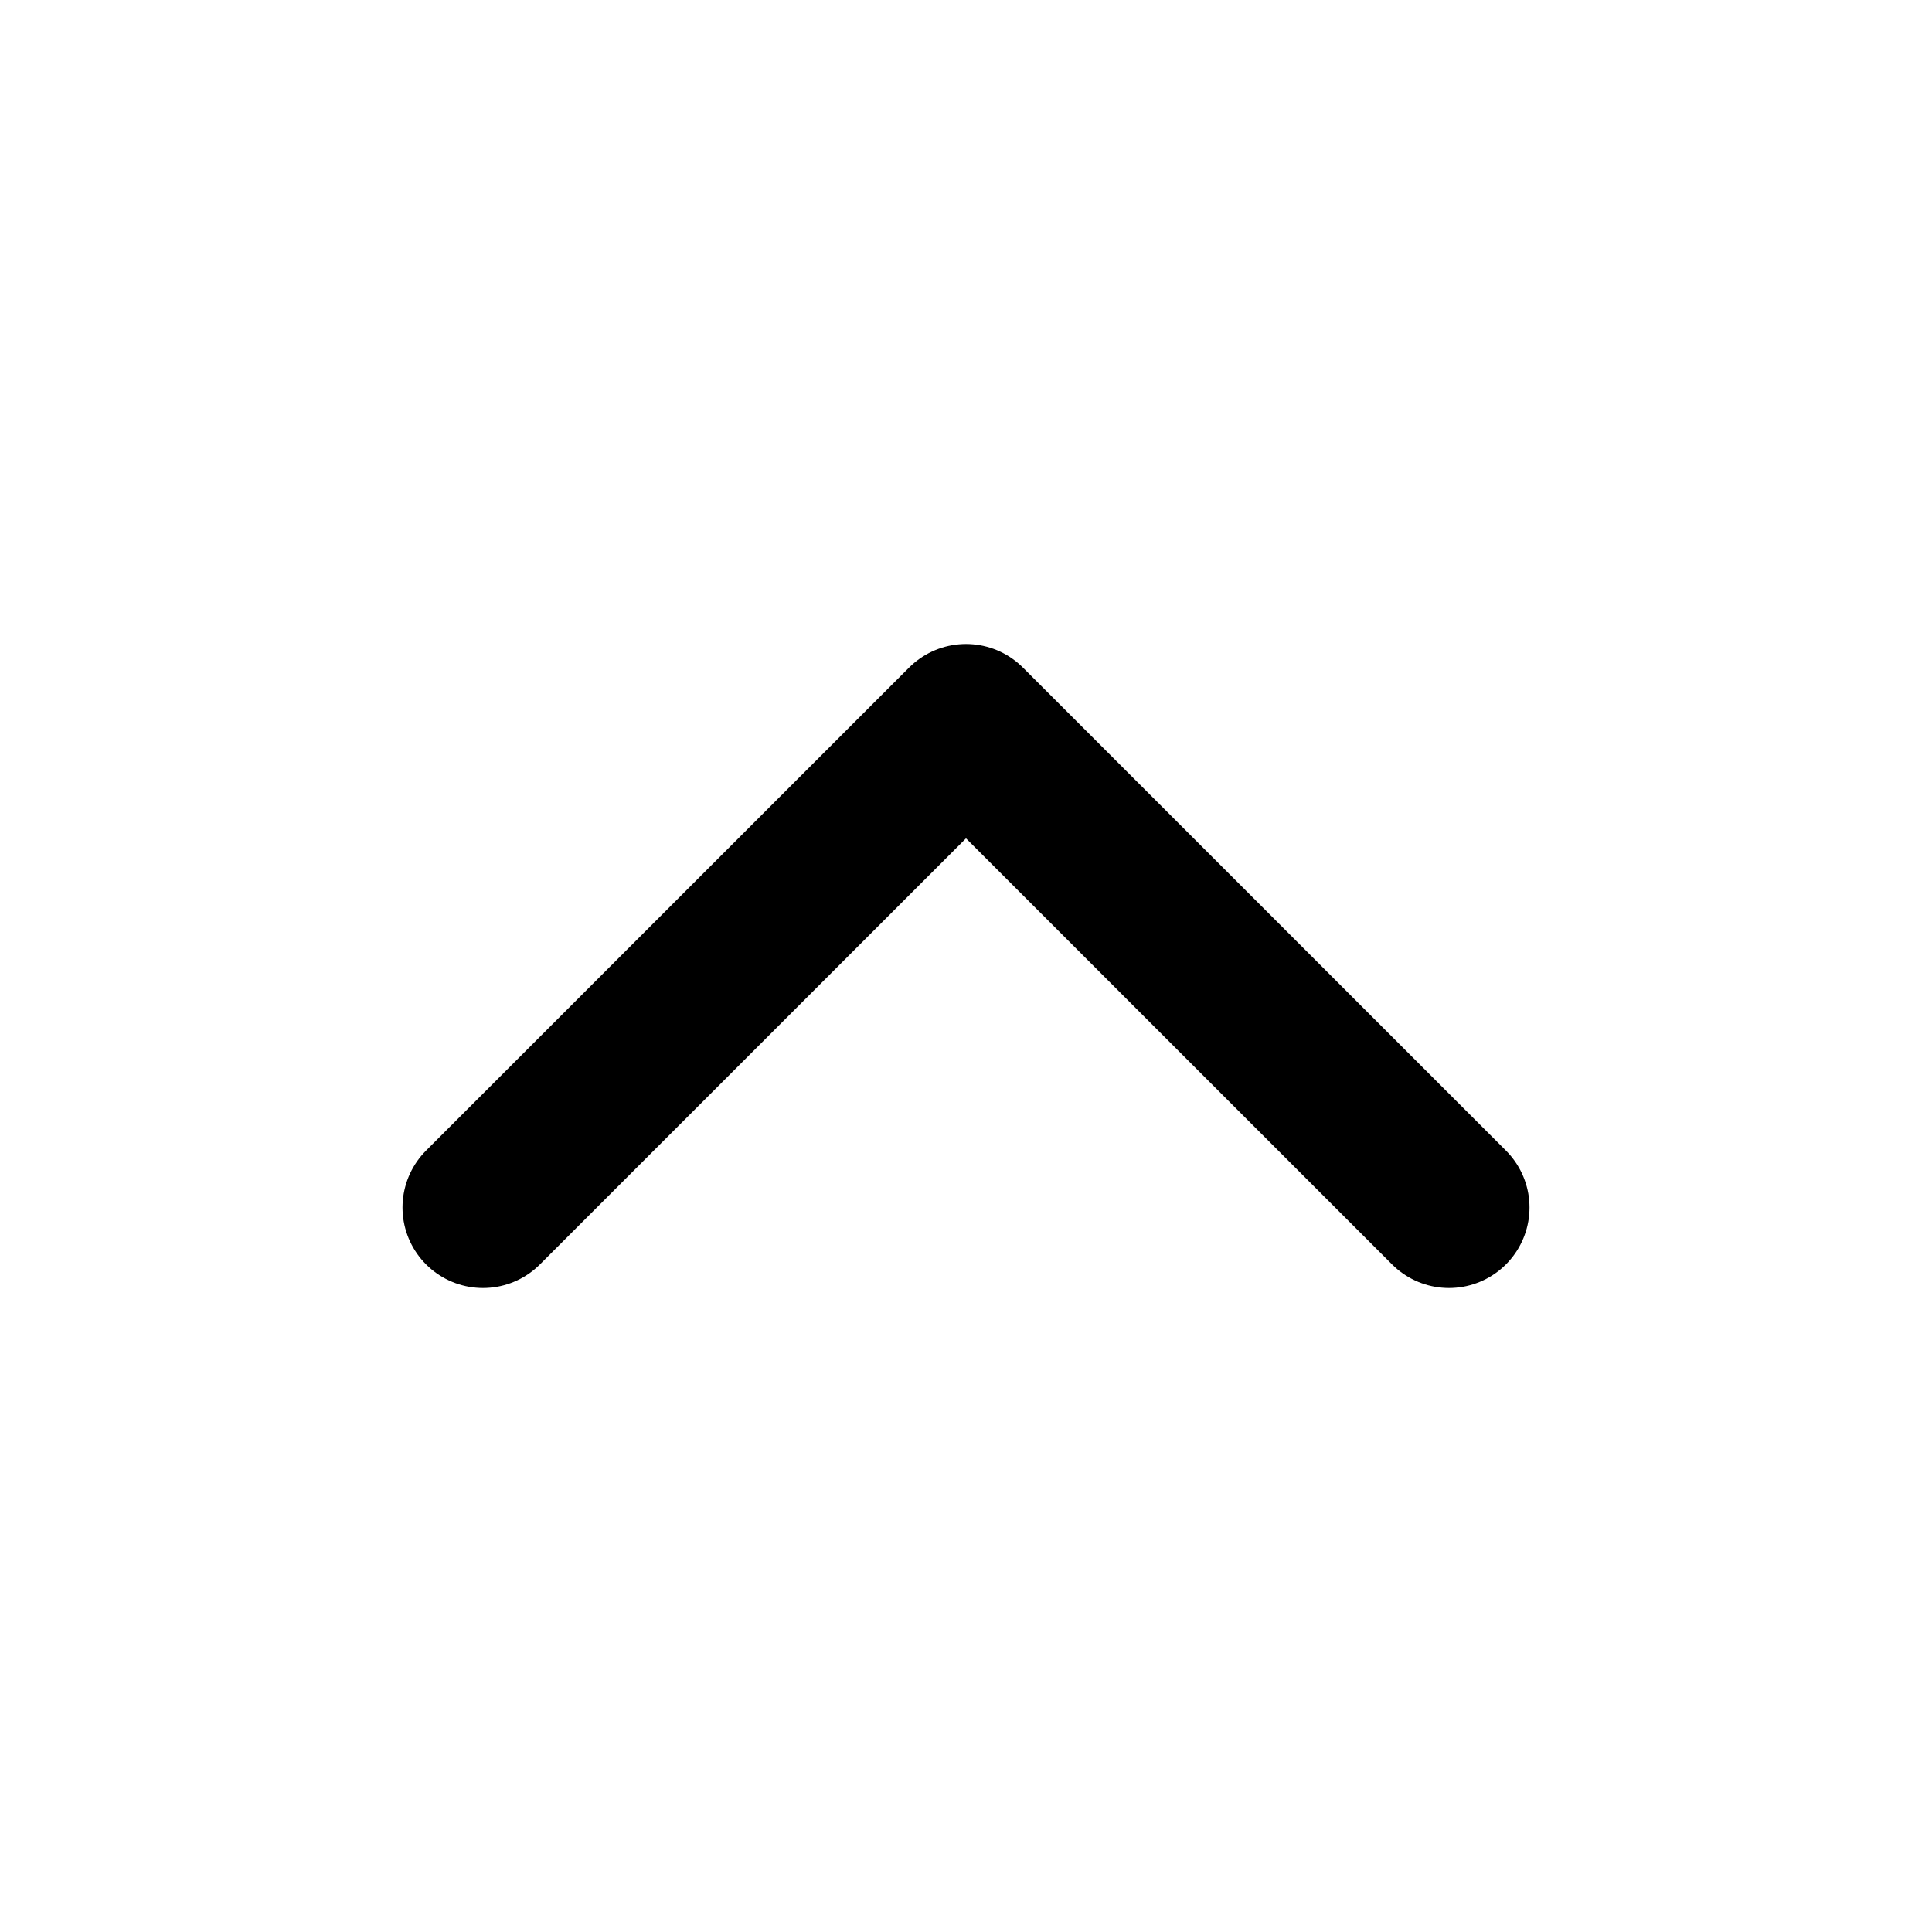
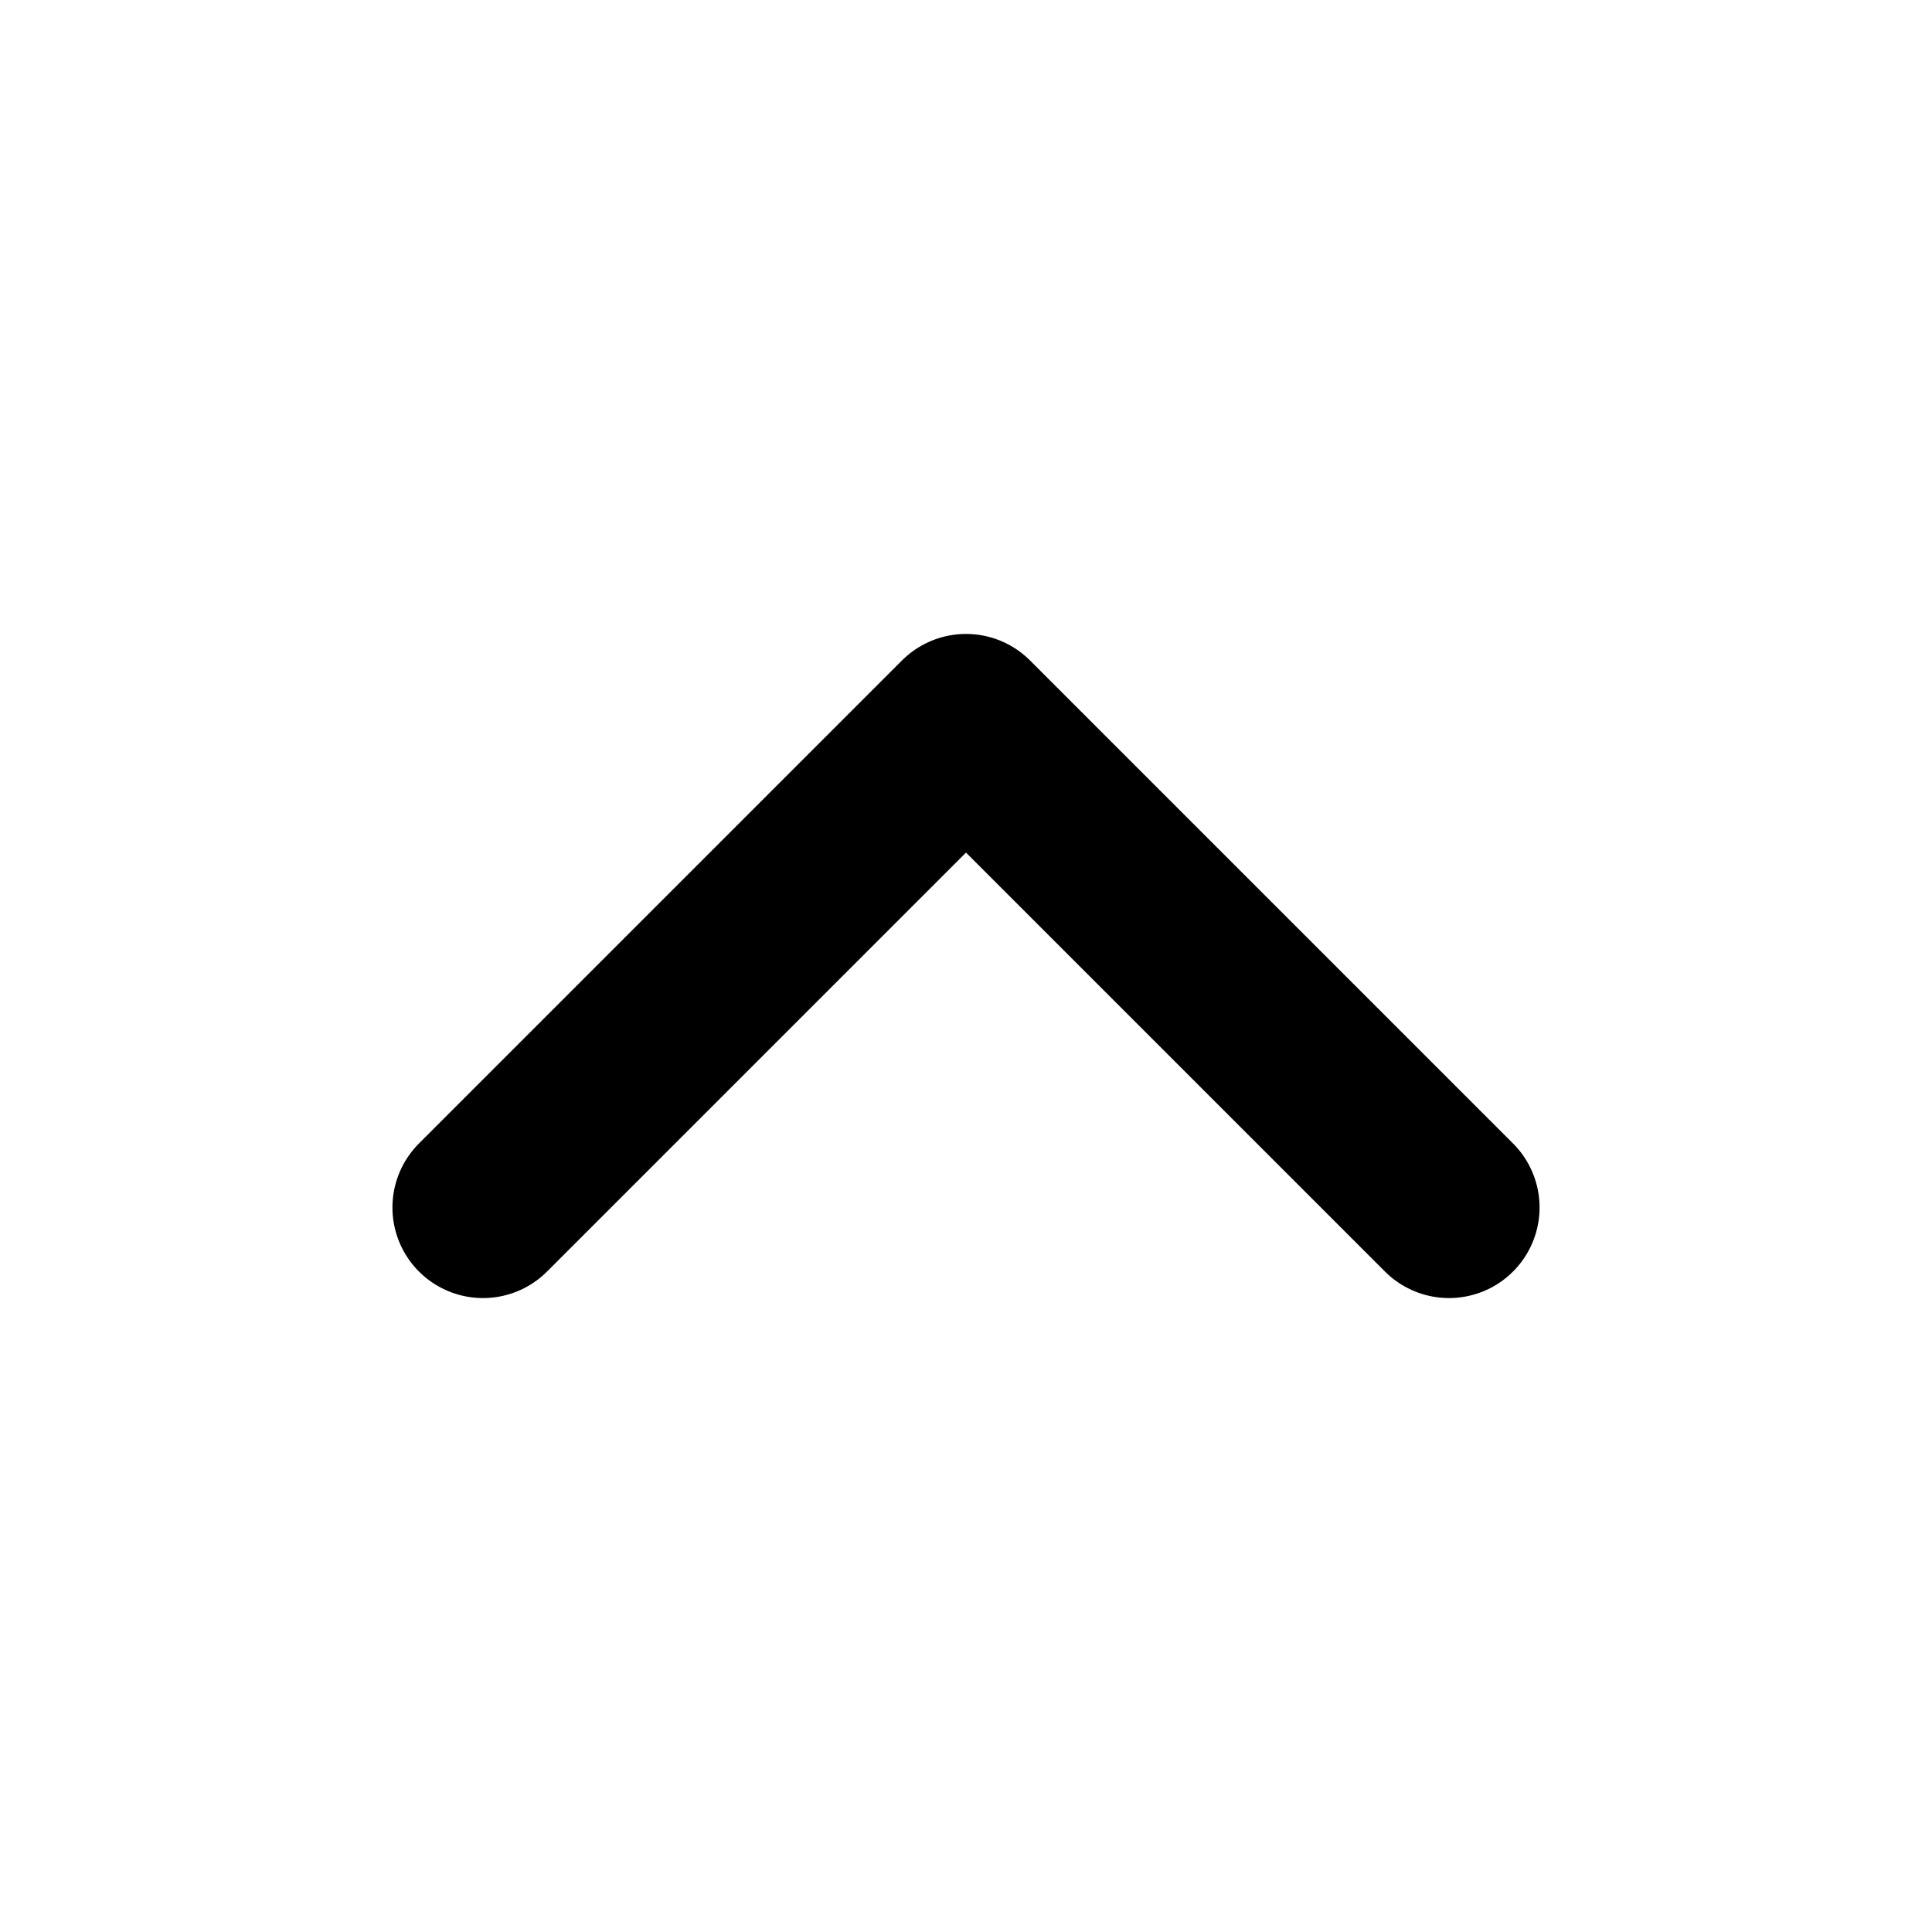
- <svg xmlns="http://www.w3.org/2000/svg" width="24" height="24" viewBox="0 0 24 24" fill="none" stroke="currentColor" stroke-width="2" stroke-linecap="round" stroke-linejoin="round" class="icon icon-tabler icons-tabler-outline icon-tabler-chevron-up">
+ <svg xmlns="http://www.w3.org/2000/svg" width="24" height="24" viewBox="0 0 24 24" fill="none" stroke="currentColor" stroke-width="2.25" stroke-linecap="round" stroke-linejoin="round" class="icon icon-tabler icons-tabler-outline icon-tabler-chevron-up">
  <path stroke="none" d="M0 0h24v24H0z" fill="none" />
  <path d="M6 15l6 -6l6 6" />
</svg>
